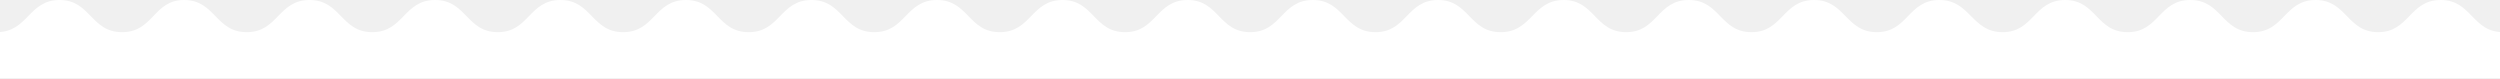
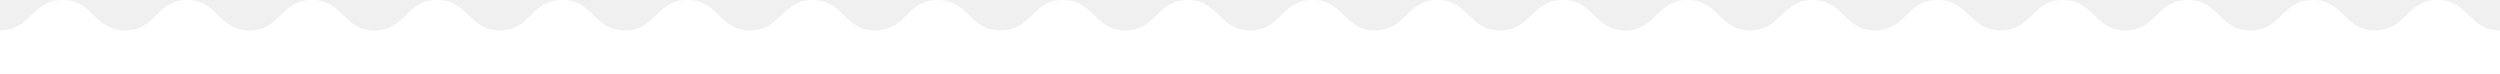
- <svg xmlns="http://www.w3.org/2000/svg" width="768" height="24" viewBox="0 0 768 24" fill="none">
-   <path d="M749.784 0C740.142 0 740.142 9.882 730.567 9.882C720.992 9.882 720.925 0 711.35 0C701.776 0 701.709 9.882 692.134 9.882C682.492 9.882 682.492 0 672.85 0C663.209 0 663.209 9.882 653.634 9.882C643.992 9.882 643.992 0 634.417 0C624.776 0 624.776 9.882 615.201 9.882C605.626 9.882 605.358 0 595.783 0C586.142 0 586.142 9.882 576.567 9.882C566.992 9.882 566.858 0 557.283 0C547.642 0 547.642 9.882 538.067 9.882C528.425 9.882 528.425 0 518.783 0C509.142 0 509.142 9.882 499.567 9.882C489.925 9.882 489.925 0 480.35 0C470.776 0 470.642 9.882 461 9.882C451.358 9.882 451.358 0 441.783 0C432.142 0 432.142 9.882 422.567 9.882C412.925 9.882 412.925 0 403.283 0C393.642 0 393.642 9.882 384.067 9.882C374.425 9.882 374.425 0 364.85 0C355.209 0 355.209 9.882 345.634 9.882C335.992 9.882 335.992 0 326.417 0C316.776 0 316.776 9.882 307.134 9.882C297.492 9.882 297.492 0 287.85 0C278.209 0 278.209 9.882 268.567 9.882C258.925 9.882 258.925 0 249.283 0C239.642 0 239.642 9.882 230 9.882C220.358 9.882 220.358 0 210.717 0C201.075 0 201.075 9.882 191.433 9.882C181.791 9.882 181.791 0 172.15 0C162.508 0 162.508 9.882 152.933 9.882C143.291 9.882 143.291 0 133.65 0C124.008 0 124.008 9.882 114.366 9.882C104.724 9.882 104.724 0 95.083 0C85.441 0 85.441 9.882 75.799 9.882C66.157 9.882 66.157 0 56.516 0C47.142 0 47.142 9.882 37.5 9.882C27.858 9.882 27.858 0 18.284 0C8.709 0 8.642 9.882 -1 9.882V24H769V9.882C759.358 9.882 759.358 0 749.784 0Z" fill="white" />
+ <svg xmlns="http://www.w3.org/2000/svg" width="1150" height="34" viewBox="0 0 1150 34" fill="none">
+   <path d="M1121.3 0C1106.9 0 1106.9 14 1092.6 14C1078.3 14 1078.2 0 1063.9 0C1049.6 0 1049.5 14 1035.2 14C1020.8 14 1020.8 0 1006.4 0C992 0 992 14 977.7 14C963.3 14 963.3 0 949 0C934.6 0 934.6 14 920.3 14C906 14 905.6 0 891.3 0C876.9 0 876.9 14 862.6 14C848.3 14 848.1 0 833.8 0C819.4 0 819.4 14 805.1 14C790.7 14 790.7 0 776.3 0C761.9 0 761.9 14 747.6 14C733.2 14 733.2 0 718.9 0C704.6 0 704.4 14 690 14C675.6 14 675.6 0 661.3 0C646.9 0 646.9 14 632.6 14C618.2 14 618.2 0 603.8 0C589.4 0 589.4 14 575.1 14C560.7 14 560.7 0 546.4 0C532 0 532 14 517.7 14C503.3 14 503.3 0 489 0C474.6 0 474.6 14 460.2 14C445.8 14 445.8 0 431.4 0C417 0 417 14 402.6 14C388.2 14 388.2 0 373.8 0C359.4 0 359.4 14 345 14C330.6 14 330.6 0 316.2 0C301.8 0 301.8 14 287.4 14C273 14 273 0 258.6 0C244.2 0 244.2 14 229.9 14C215.5 14 215.5 0 201.1 0C186.7 0 186.7 14 172.3 14C157.9 14 157.9 0 143.5 0C129.1 0 129.1 14 114.7 14C100.3 14 100.3 0 85.9 0C71.9 0 71.9 14 57.5 14C43.1 14 43.1 0 28.8 0C14.5 0 14.4 14 0 14V34H1150V14C1135.6 14 1135.6 0 1121.3 0Z" fill="white" />
</svg>
